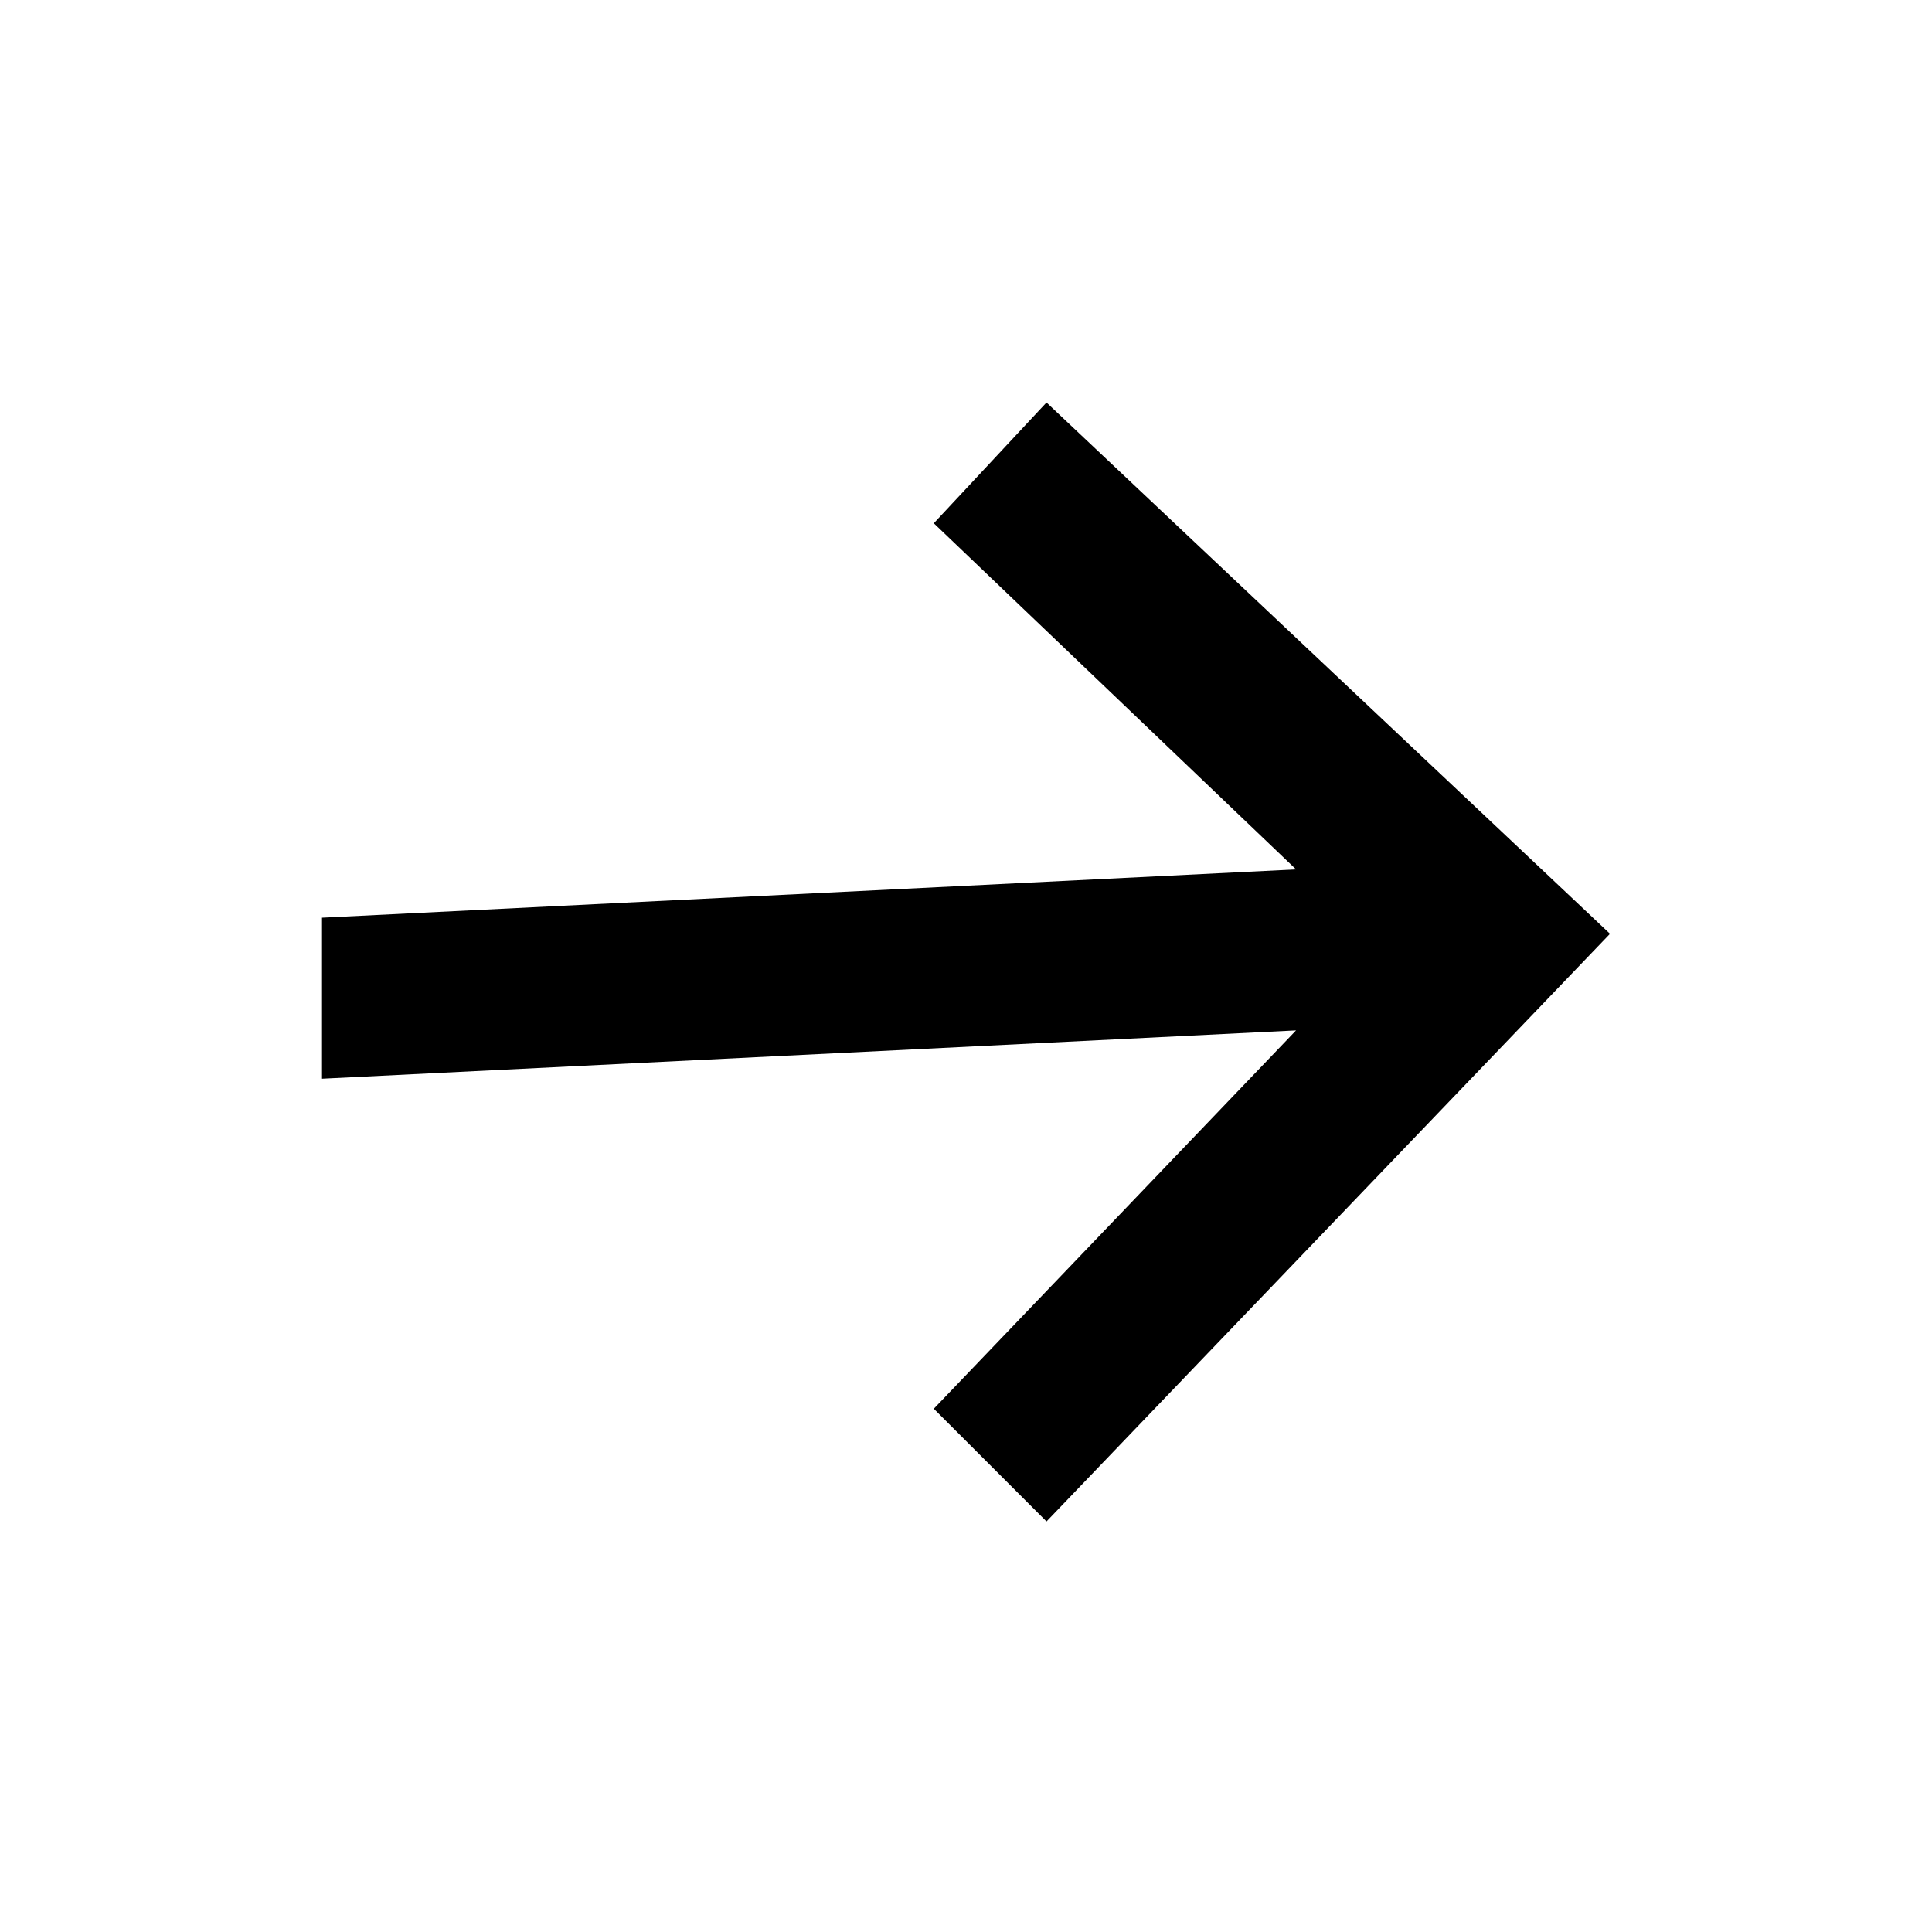
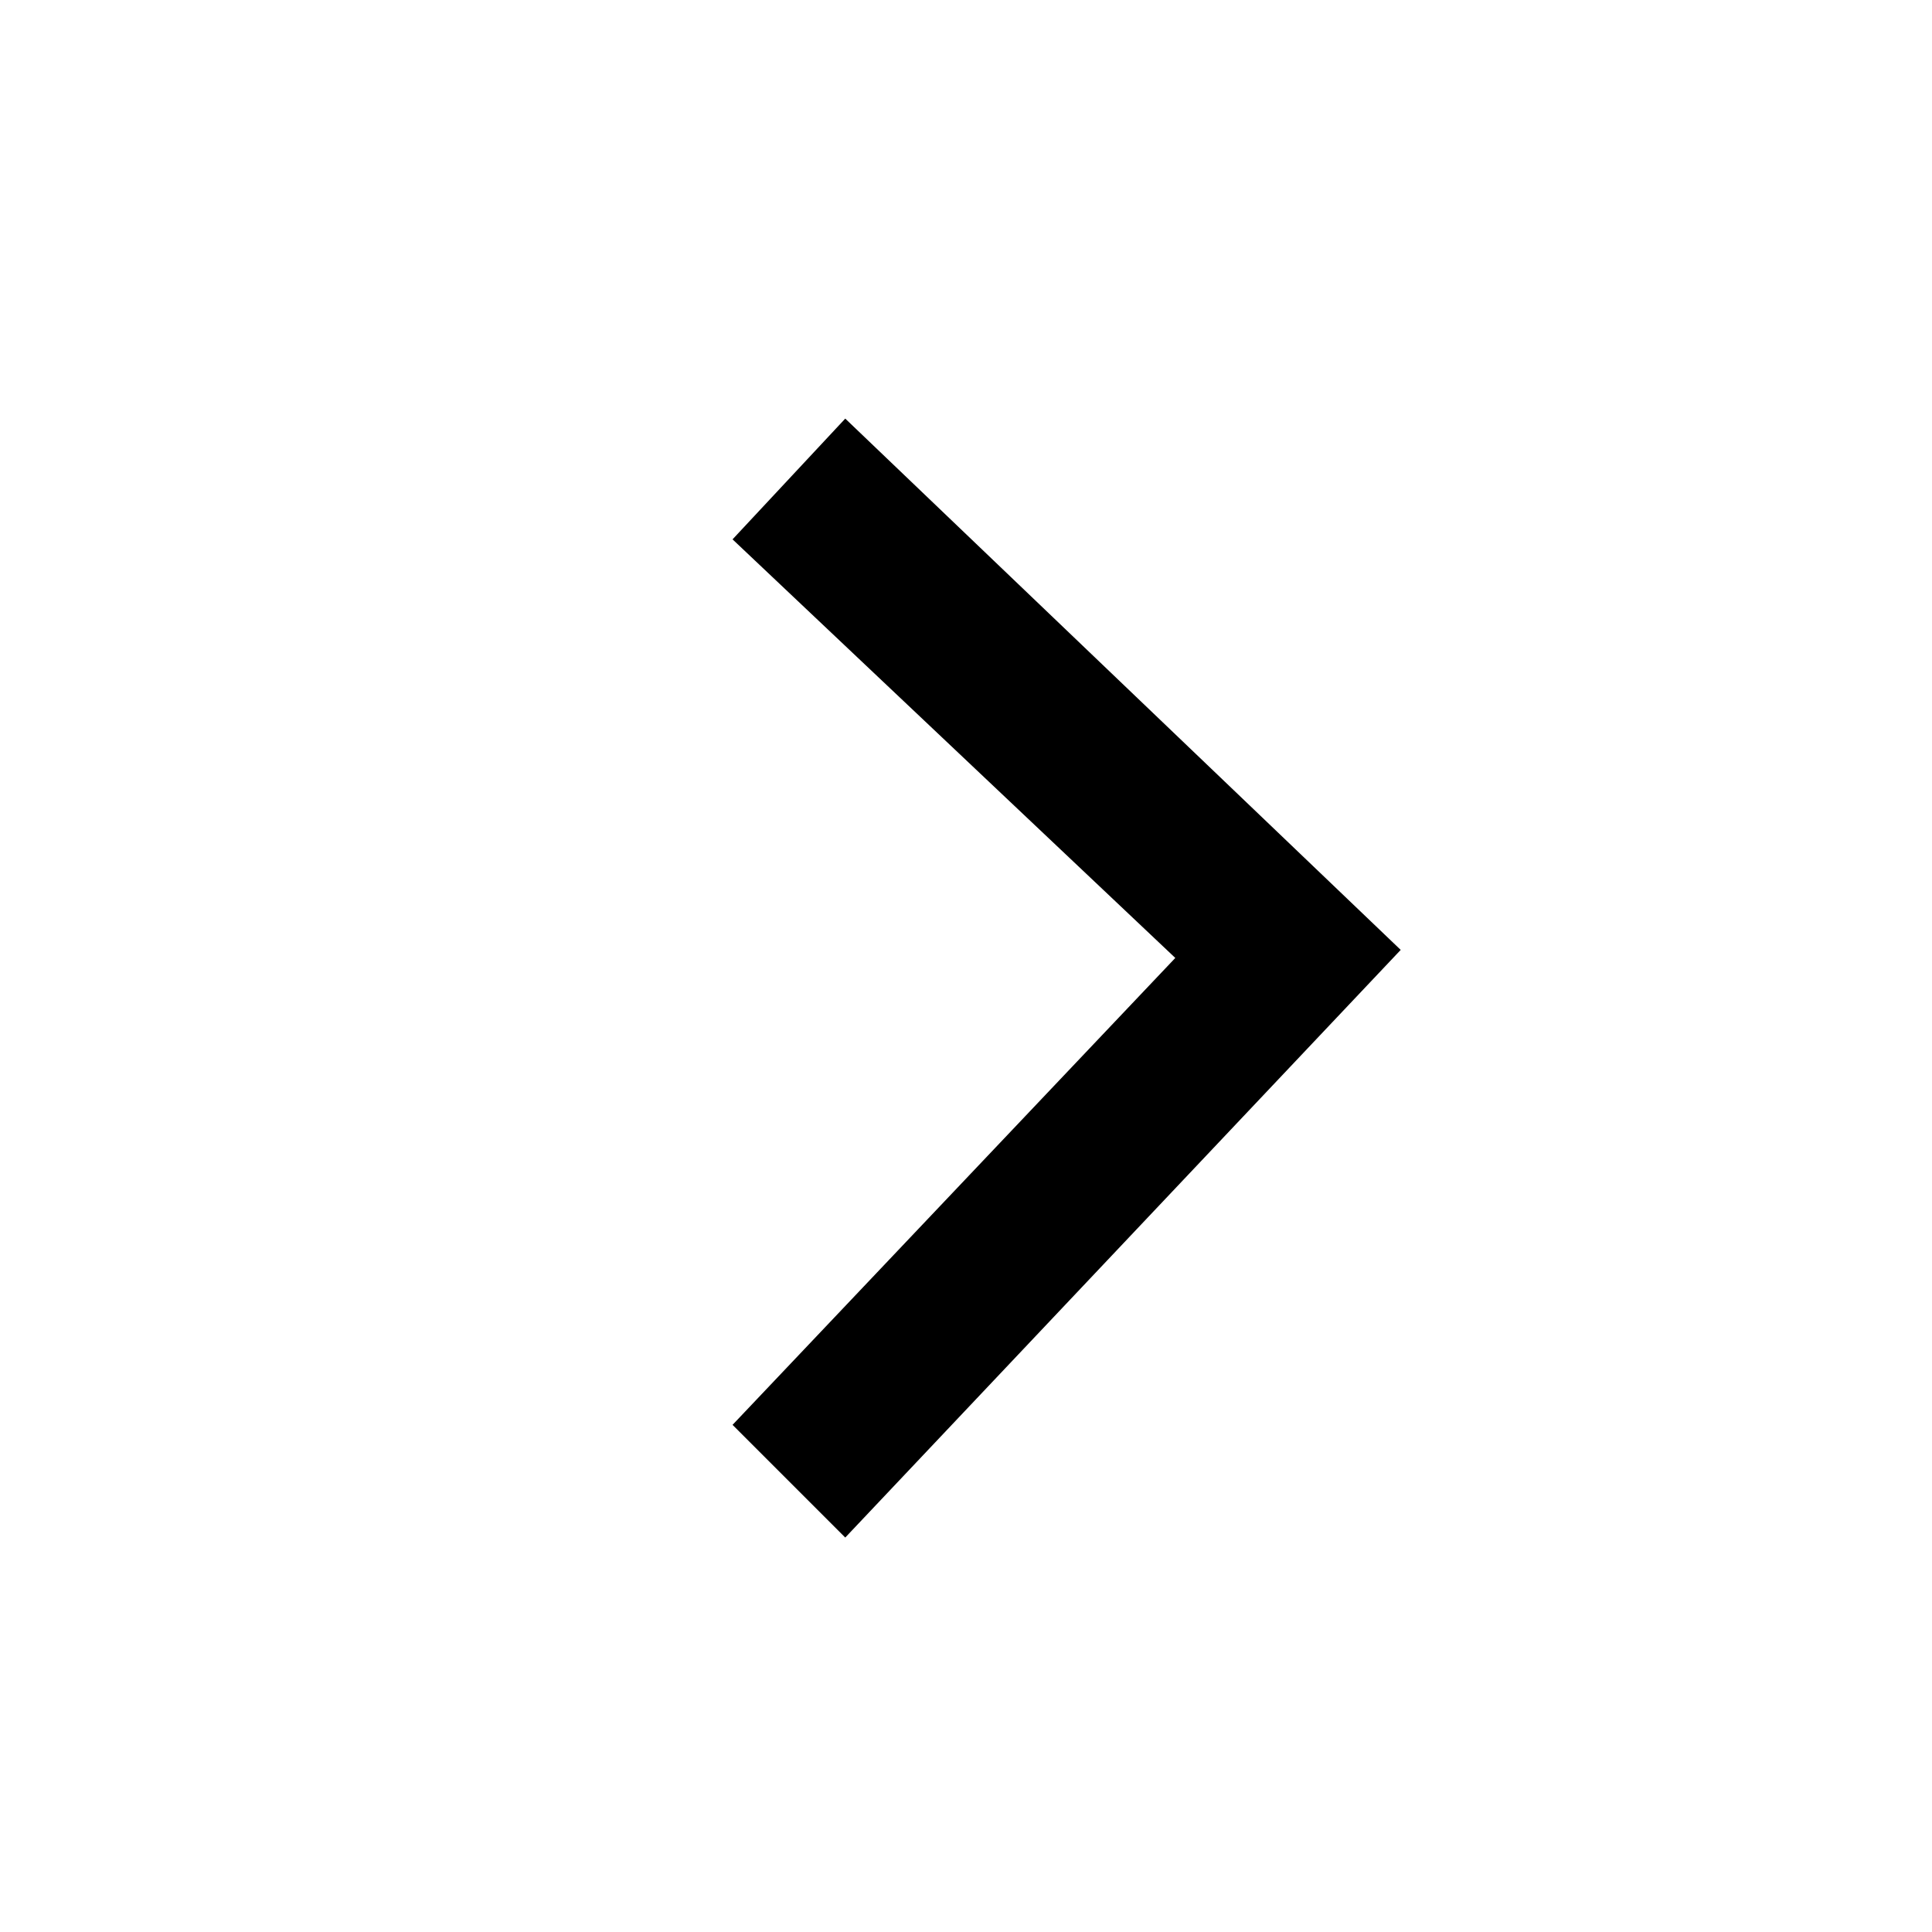
<svg xmlns="http://www.w3.org/2000/svg" width="24" height="24" viewBox="0 0 24 24" fill="none">
-   <path d="M13 5L11.6 6.5L16.1 10.8L4 11.4V13.4L16.1 12.8L11.6 17.5L13 18.9L20 11.6L13 5Z" fill="currentColor" />
+   <path d="M10.5 19.1L9.1 17.7L14.6 11.9L9.1 6.7L10.5 5.2L17.4 11.8L10.5 19.1Z" fill="currentColor" />
</svg>
